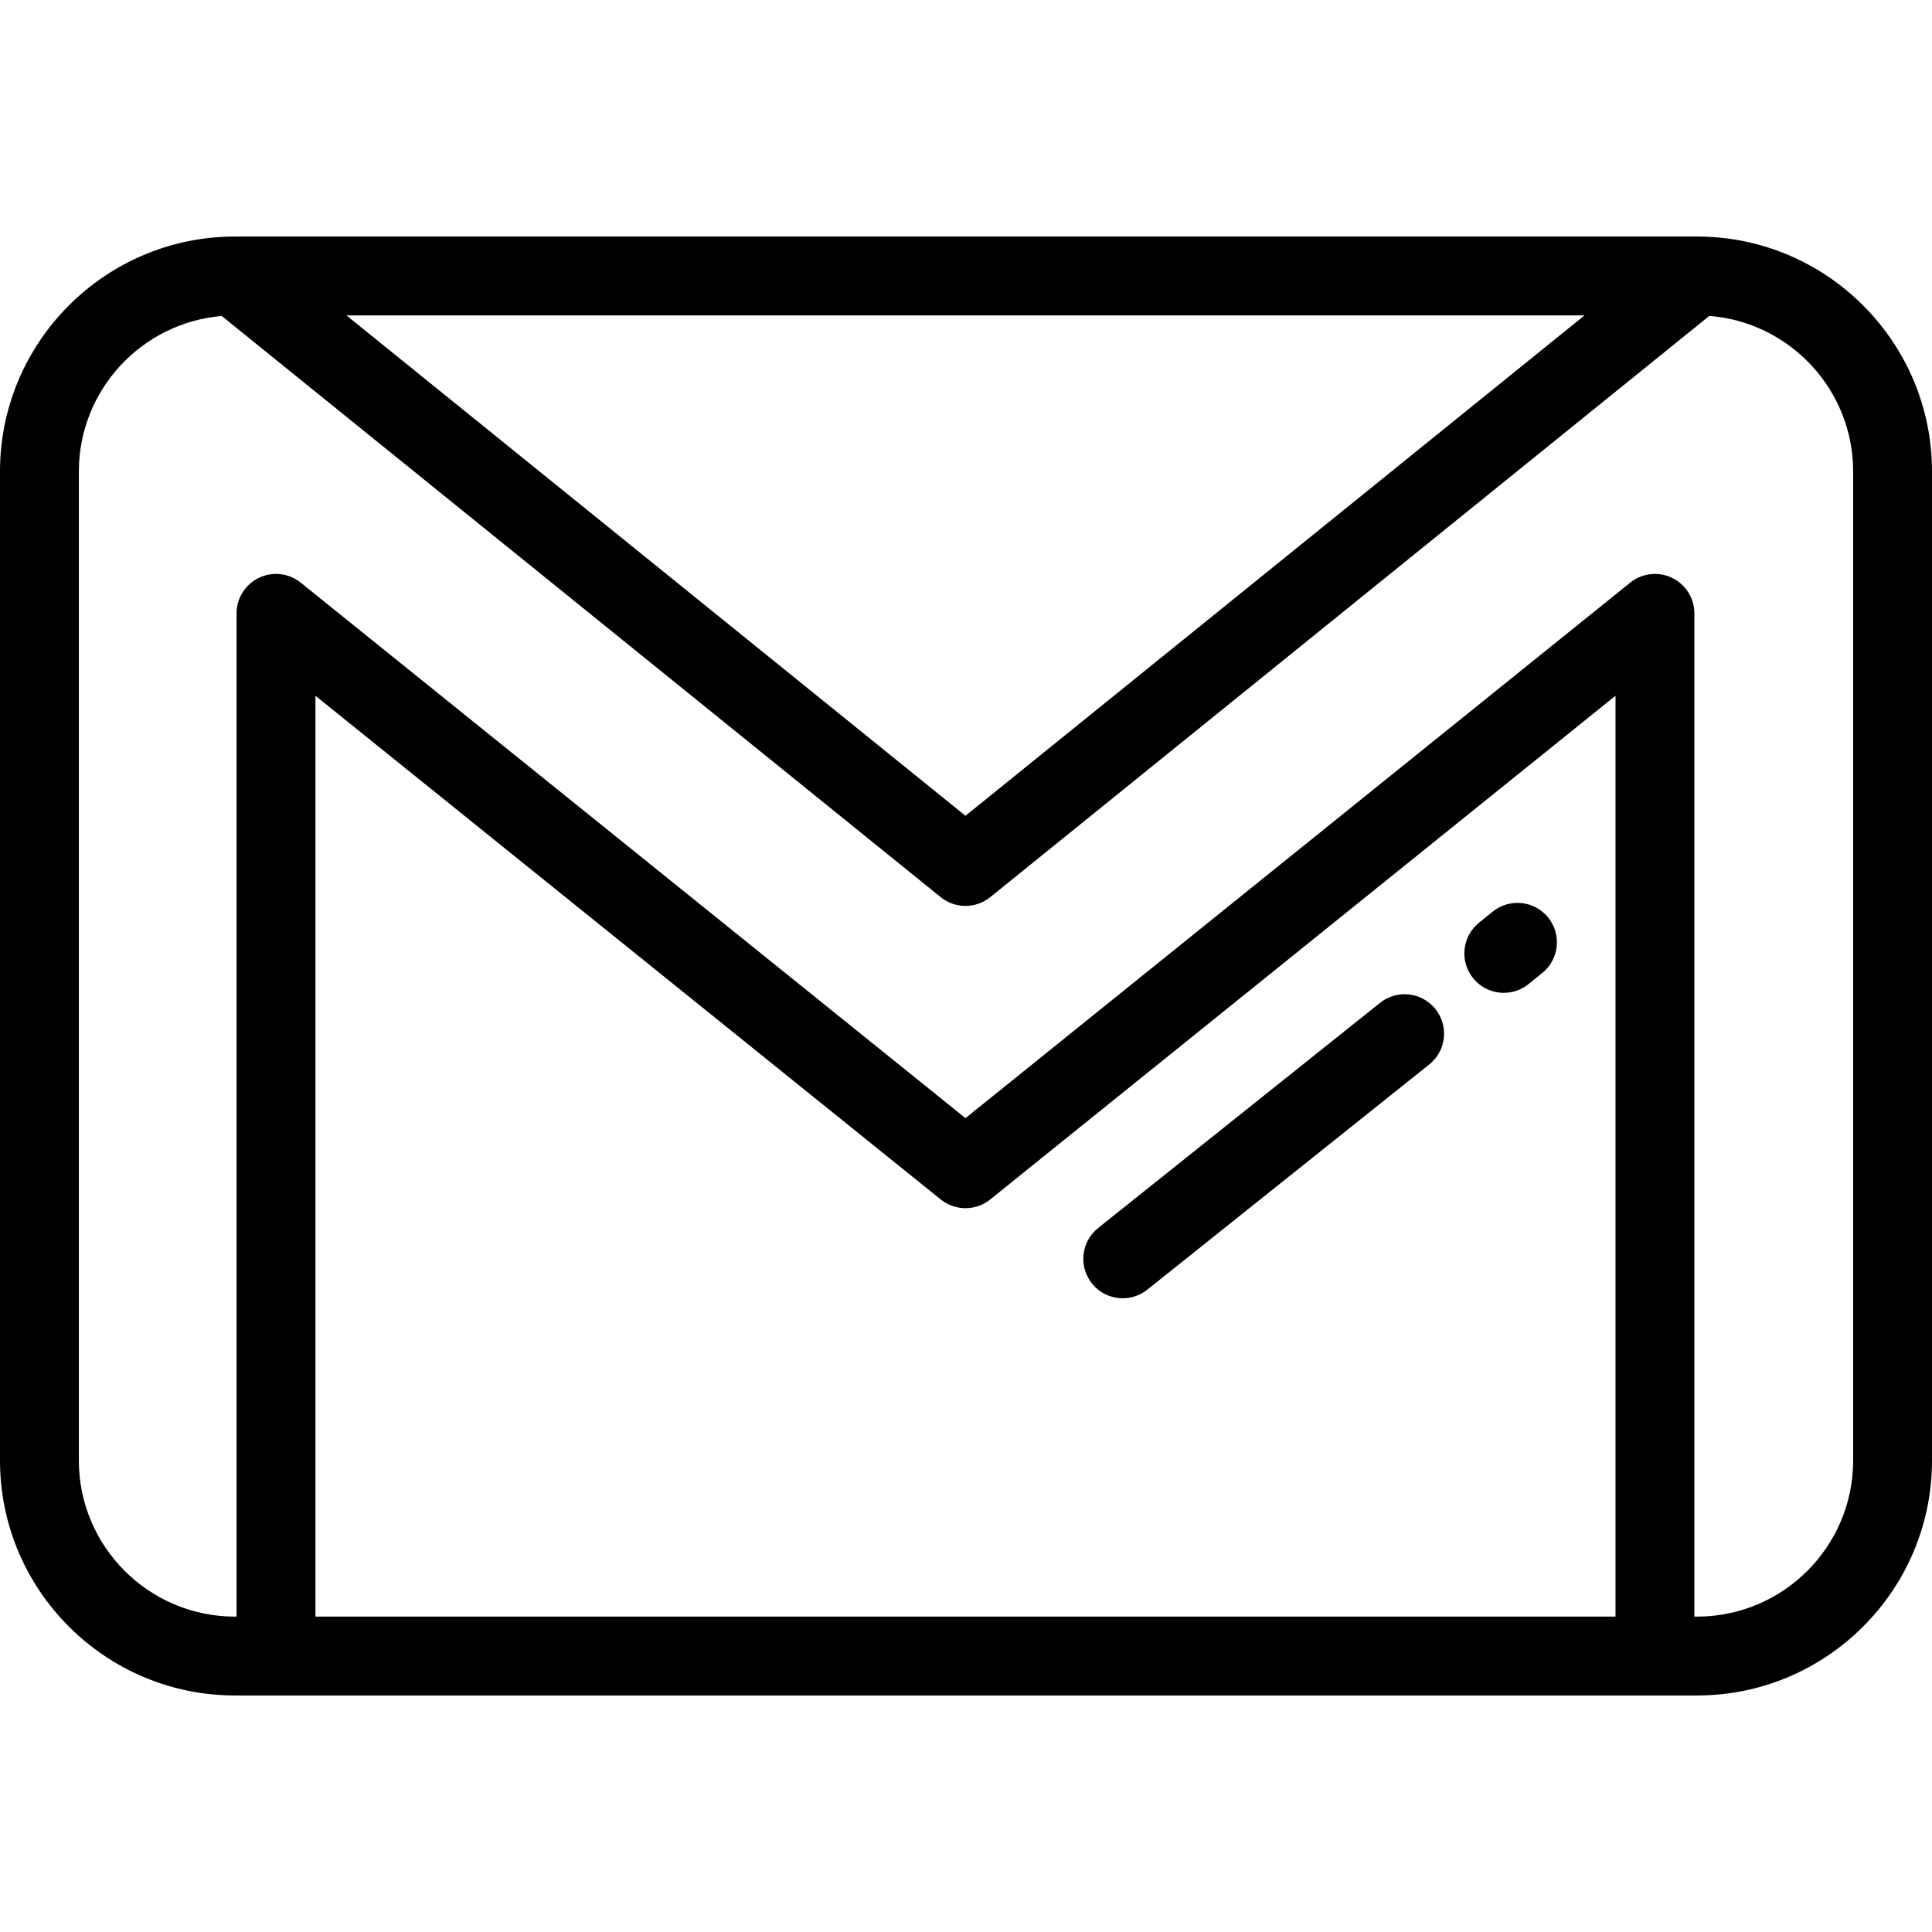
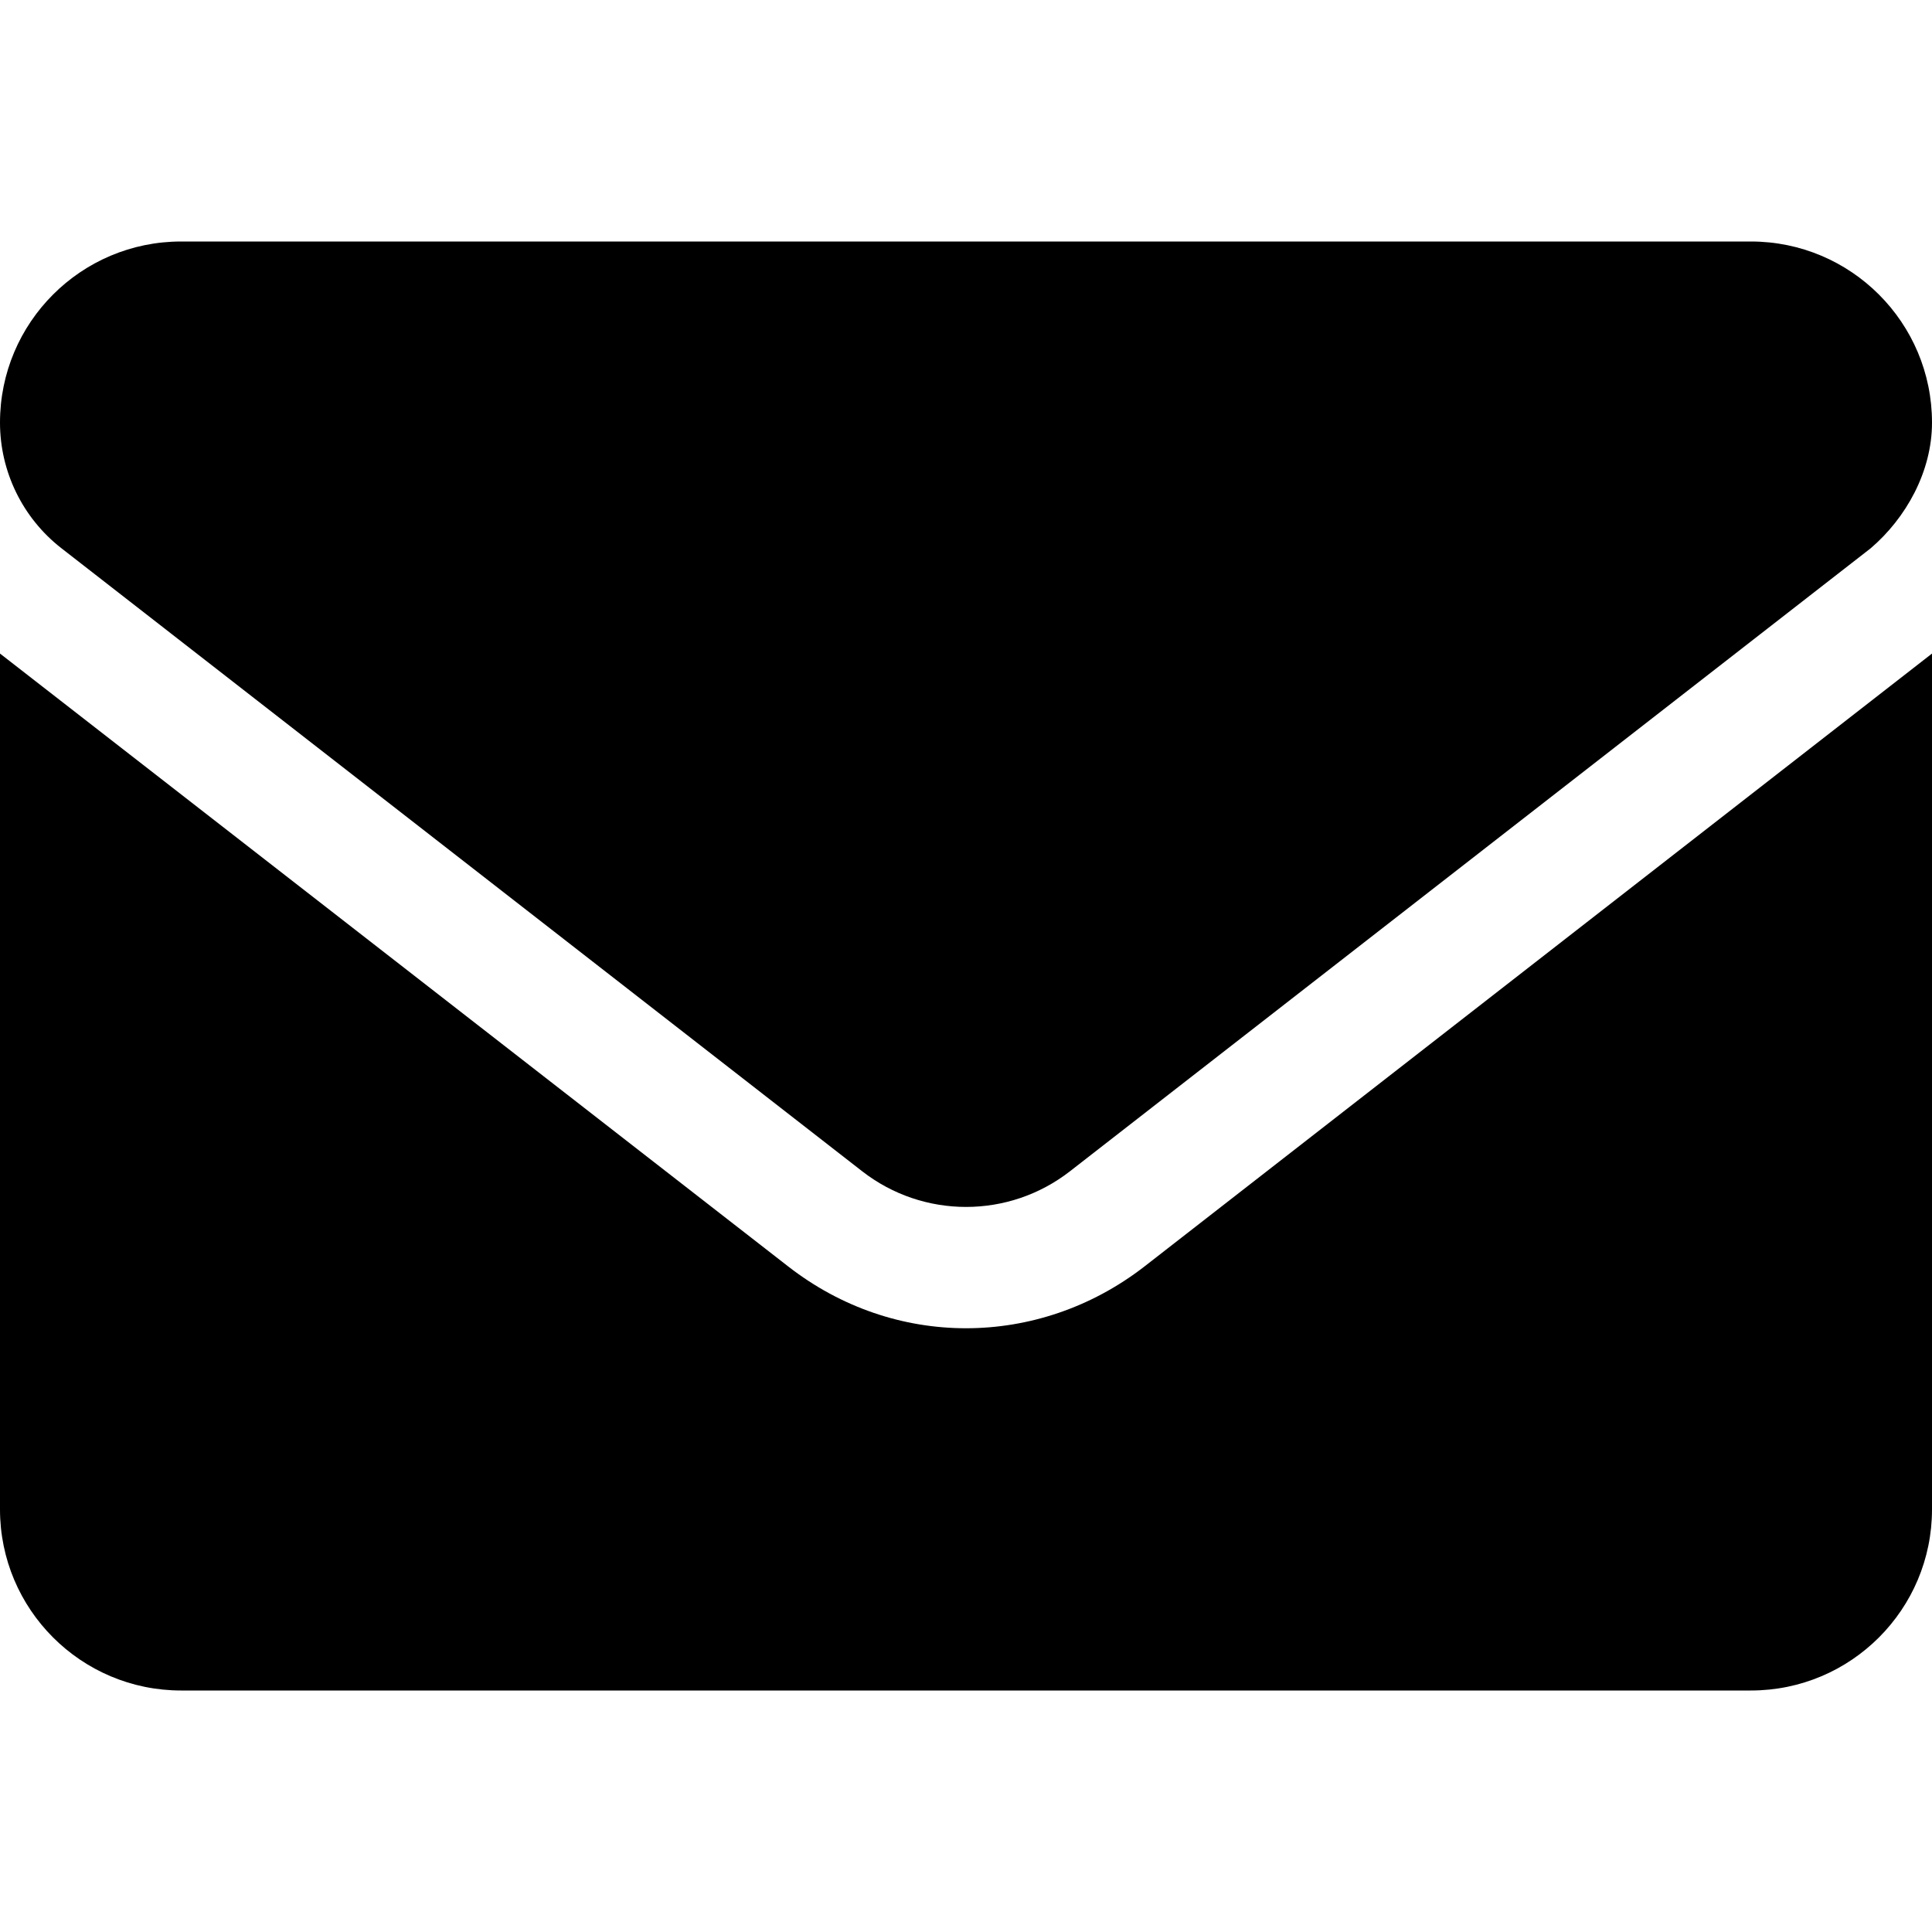
- <svg xmlns="http://www.w3.org/2000/svg" version="1.1" id="Layer_1" x="0px" y="0px" viewBox="0 0 512 512" style="enable-background:new 0 0 512 512;" xml:space="preserve">
-   <g>
-     <g>
-       <path d="M410.272,243.145c-3.63-4.486-10.211-5.179-14.695-1.548l-3.636,2.942c-4.485,3.631-5.177,10.211-1.546,14.696    c2.066,2.551,5.083,3.875,8.128,3.875c2.309,0,4.634-0.762,6.568-2.328l3.635-2.942    C413.21,254.209,413.903,247.63,410.272,243.145z" />
-     </g>
-   </g>
-   <g>
-     <g>
-       <path d="M380.363,267.357c-3.63-4.486-10.211-5.179-14.695-1.549l-74.708,59.674c-4.485,3.631-5.177,10.21-1.546,14.695    c2.064,2.551,5.082,3.875,8.127,3.875c2.309,0,4.634-0.762,6.568-2.327l74.708-59.674    C383.301,278.421,383.994,271.843,380.363,267.357z" />
-     </g>
-   </g>
-   <g>
-     <g>
-       <path d="M449.742,62.685H62.258C27.929,62.685,0,90.614,0,124.942v262.117c0,34.329,27.929,62.257,62.258,62.257h387.484    c34.33,0,62.258-27.928,62.258-62.257V124.942C512,90.614,484.072,62.685,449.742,62.685z M419.912,83.582L255.859,216.19    L91.806,83.582H419.912z M428.126,428.418H83.592V184.382l165.712,133.49c3.826,3.082,9.284,3.082,13.11,0l165.711-133.49V428.418    z M491.102,387.058c0,22.806-18.554,41.359-41.36,41.359h-0.717v-265.87c0-4.023-2.309-7.688-5.939-9.425    c-3.632-1.738-7.934-1.235-11.065,1.288L255.859,296.318L79.697,154.41c-3.134-2.523-7.438-3.026-11.065-1.288    c-3.63,1.737-5.939,5.402-5.939,9.425v265.87h-0.436c-22.805,0.001-41.359-18.553-41.359-41.358V124.942    c0-21.626,16.688-39.418,37.861-41.2l190.532,154.012c1.915,1.549,4.242,2.323,6.568,2.323c2.327,0,4.653-0.774,6.568-2.323    L452.983,83.721c21.295,1.66,38.119,19.507,38.119,41.22V387.058z" />
-     </g>
-   </g>
-   <g>
- </g>
-   <g>
- </g>
-   <g>
- </g>
-   <g>
- </g>
-   <g>
- </g>
-   <g>
- </g>
-   <g>
- </g>
-   <g>
- </g>
-   <g>
- </g>
-   <g>
- </g>
-   <g>
- </g>
-   <g>
- </g>
-   <g>
- </g>
-   <g>
- </g>
-   <g>
- </g>
+ <svg xmlns="http://www.w3.org/2000/svg" viewBox="0 0 512 512">
+   <path d="M256 352c-16.53 0-33.06-5.422-47.16-16.41L0 173.2V400C0 426.5 21.49 448 48 448h416c26.51 0 48-21.49 48-48V173.2l-208.8 162.5C289.1 346.6 272.5 352 256 352zM16.29 145.3l212.2 165.1c16.19 12.6 38.87 12.6 55.06 0l212.2-165.1C505.1 137.3 512 125 512 112C512 85.49 490.5 64 464 64h-416C21.49 64 0 85.49 0 112C0 125 6.01 137.3 16.29 145.3z" />
</svg>
